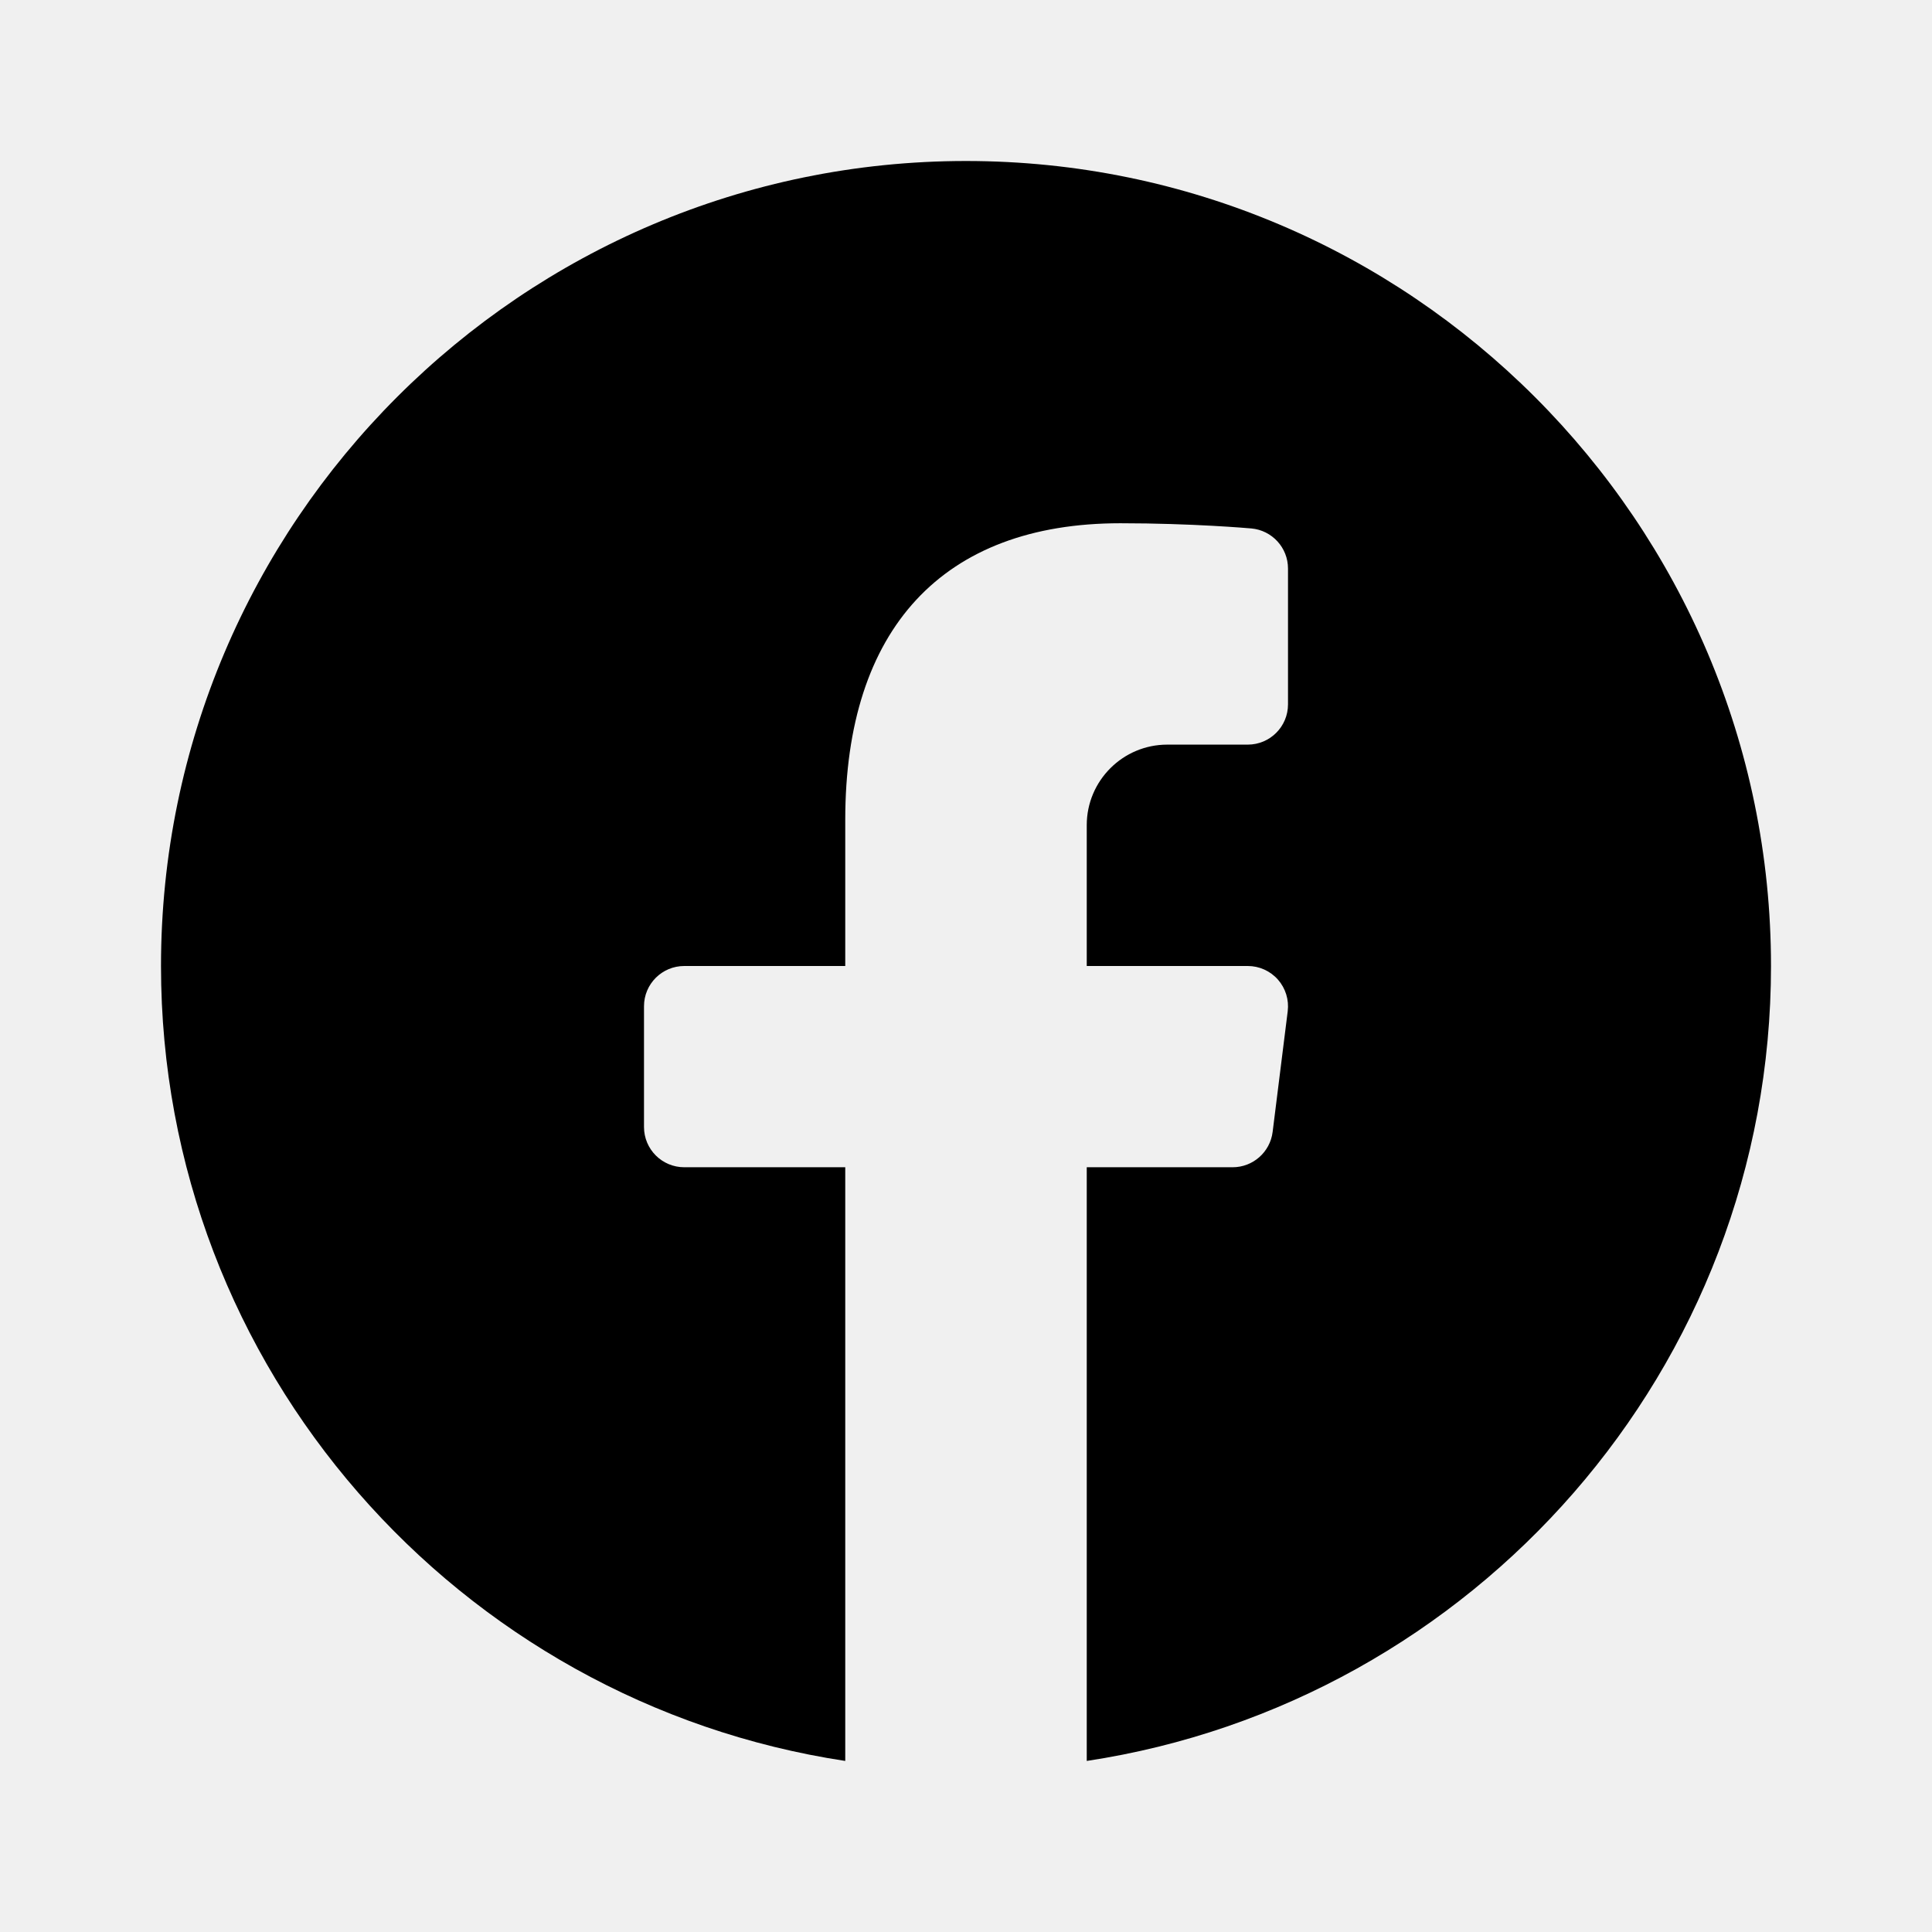
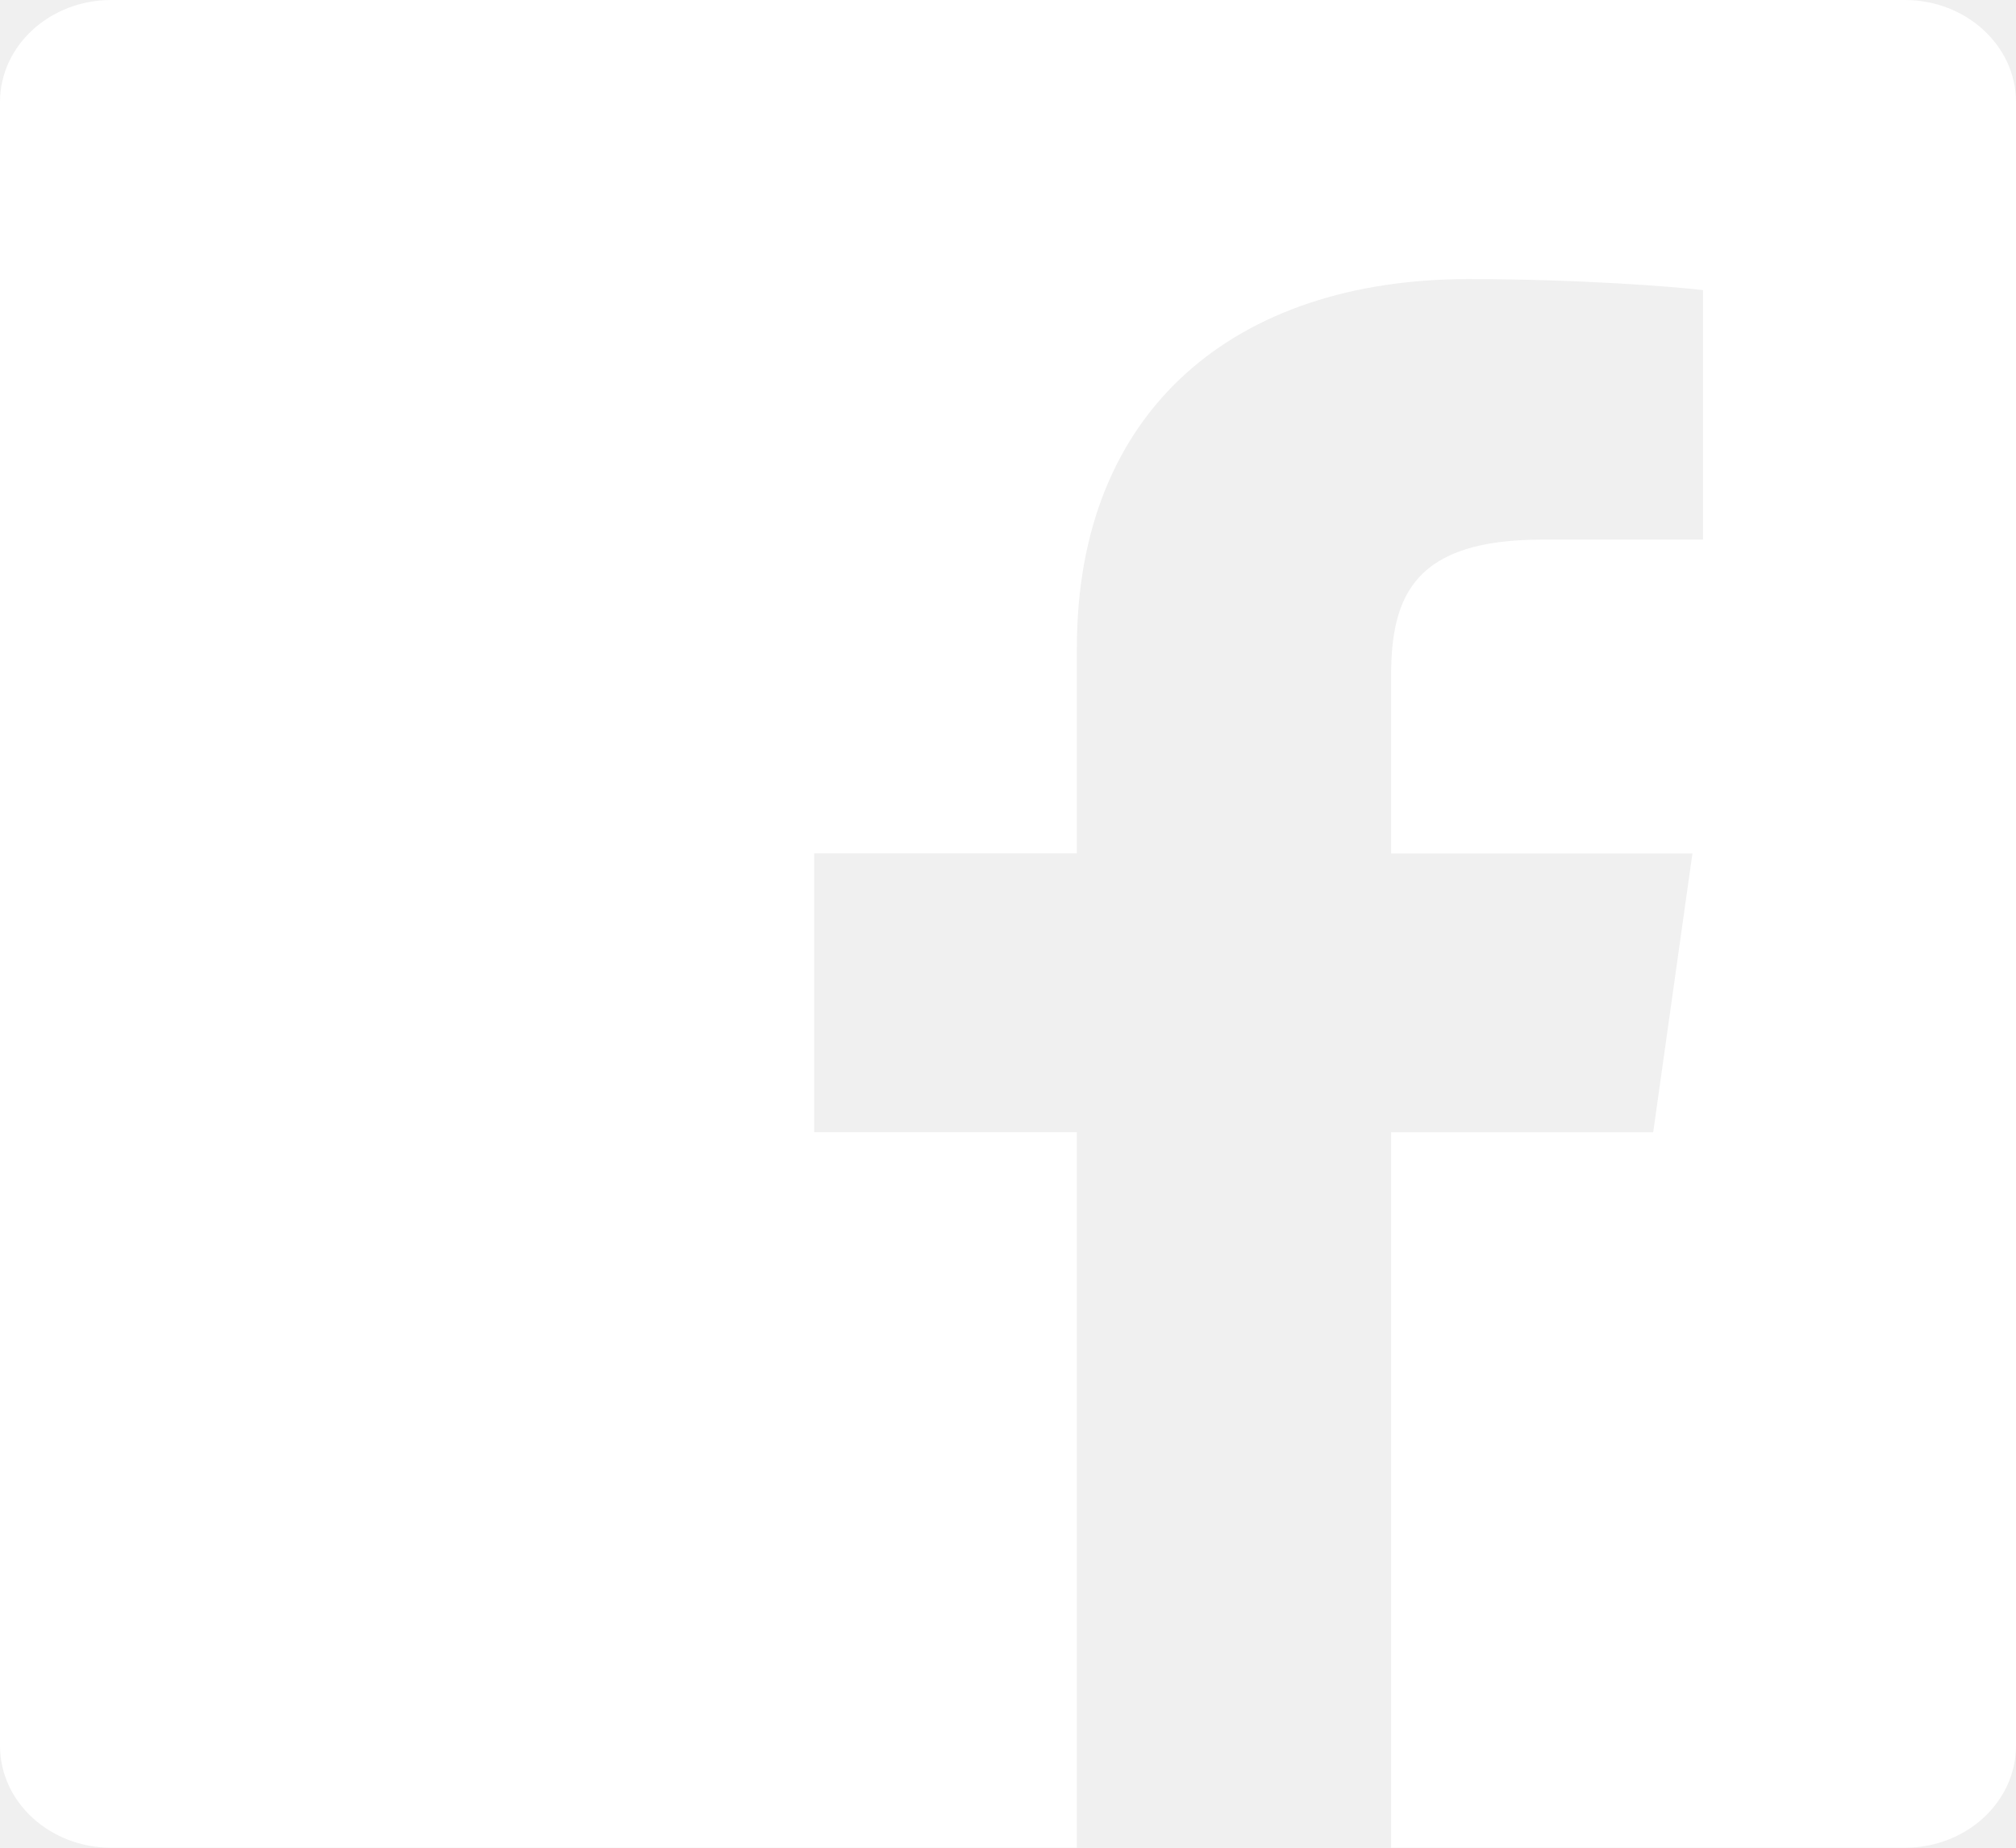
- <svg xmlns="http://www.w3.org/2000/svg" fill="#000000" viewBox="0 0 48 48" width="24px" height="24px">
-   <path d="M24,4C12.972,4,4,12.972,4,24c0,10.006,7.394,18.295,17,19.75V29h-4c-0.552,0-1-0.447-1-1v-3c0-0.553,0.448-1,1-1h4v-3.632 C21,15.617,23.427,13,27.834,13c1.786,0,3.195,0.124,3.254,0.129C31.604,13.175,32,13.607,32,14.125V17.5c0,0.553-0.448,1-1,1h-2 c-1.103,0-2,0.897-2,2V24h4c0.287,0,0.56,0.123,0.75,0.338c0.19,0.216,0.278,0.502,0.243,0.786l-0.375,3 C31.555,28.624,31.129,29,30.625,29H27v14.75c9.606-1.455,17-9.744,17-19.75C44,12.972,35.028,4,24,4z" />
+ <svg xmlns="http://www.w3.org/2000/svg" width="24" height="22" viewBox="0 0 24 22" fill="none">
+   <g clip-path="url(#clip0)">
+     <path d="M22.675 0H1.325C0.593 0 0 0.544 0 1.215V20.786C0 21.456 0.593 22 1.325 22H12.82V13.48H9.692V10.16H12.82V7.712C12.82 4.87 14.713 3.323 17.479 3.323C18.804 3.323 19.942 3.414 20.274 3.454V6.424L18.356 6.425C16.852 6.425 16.561 7.08 16.561 8.041V10.161H20.148L19.681 13.481H16.561V22H22.677C23.407 22 24 21.456 24 20.785V1.215C24 0.544 23.407 0 22.675 0V0Z" fill="white" />
+   </g>
+   <defs>
+     <clipPath id="clip0">
+       <rect width="24" height="22" fill="white" />
+     </clipPath>
+   </defs>
</svg>
